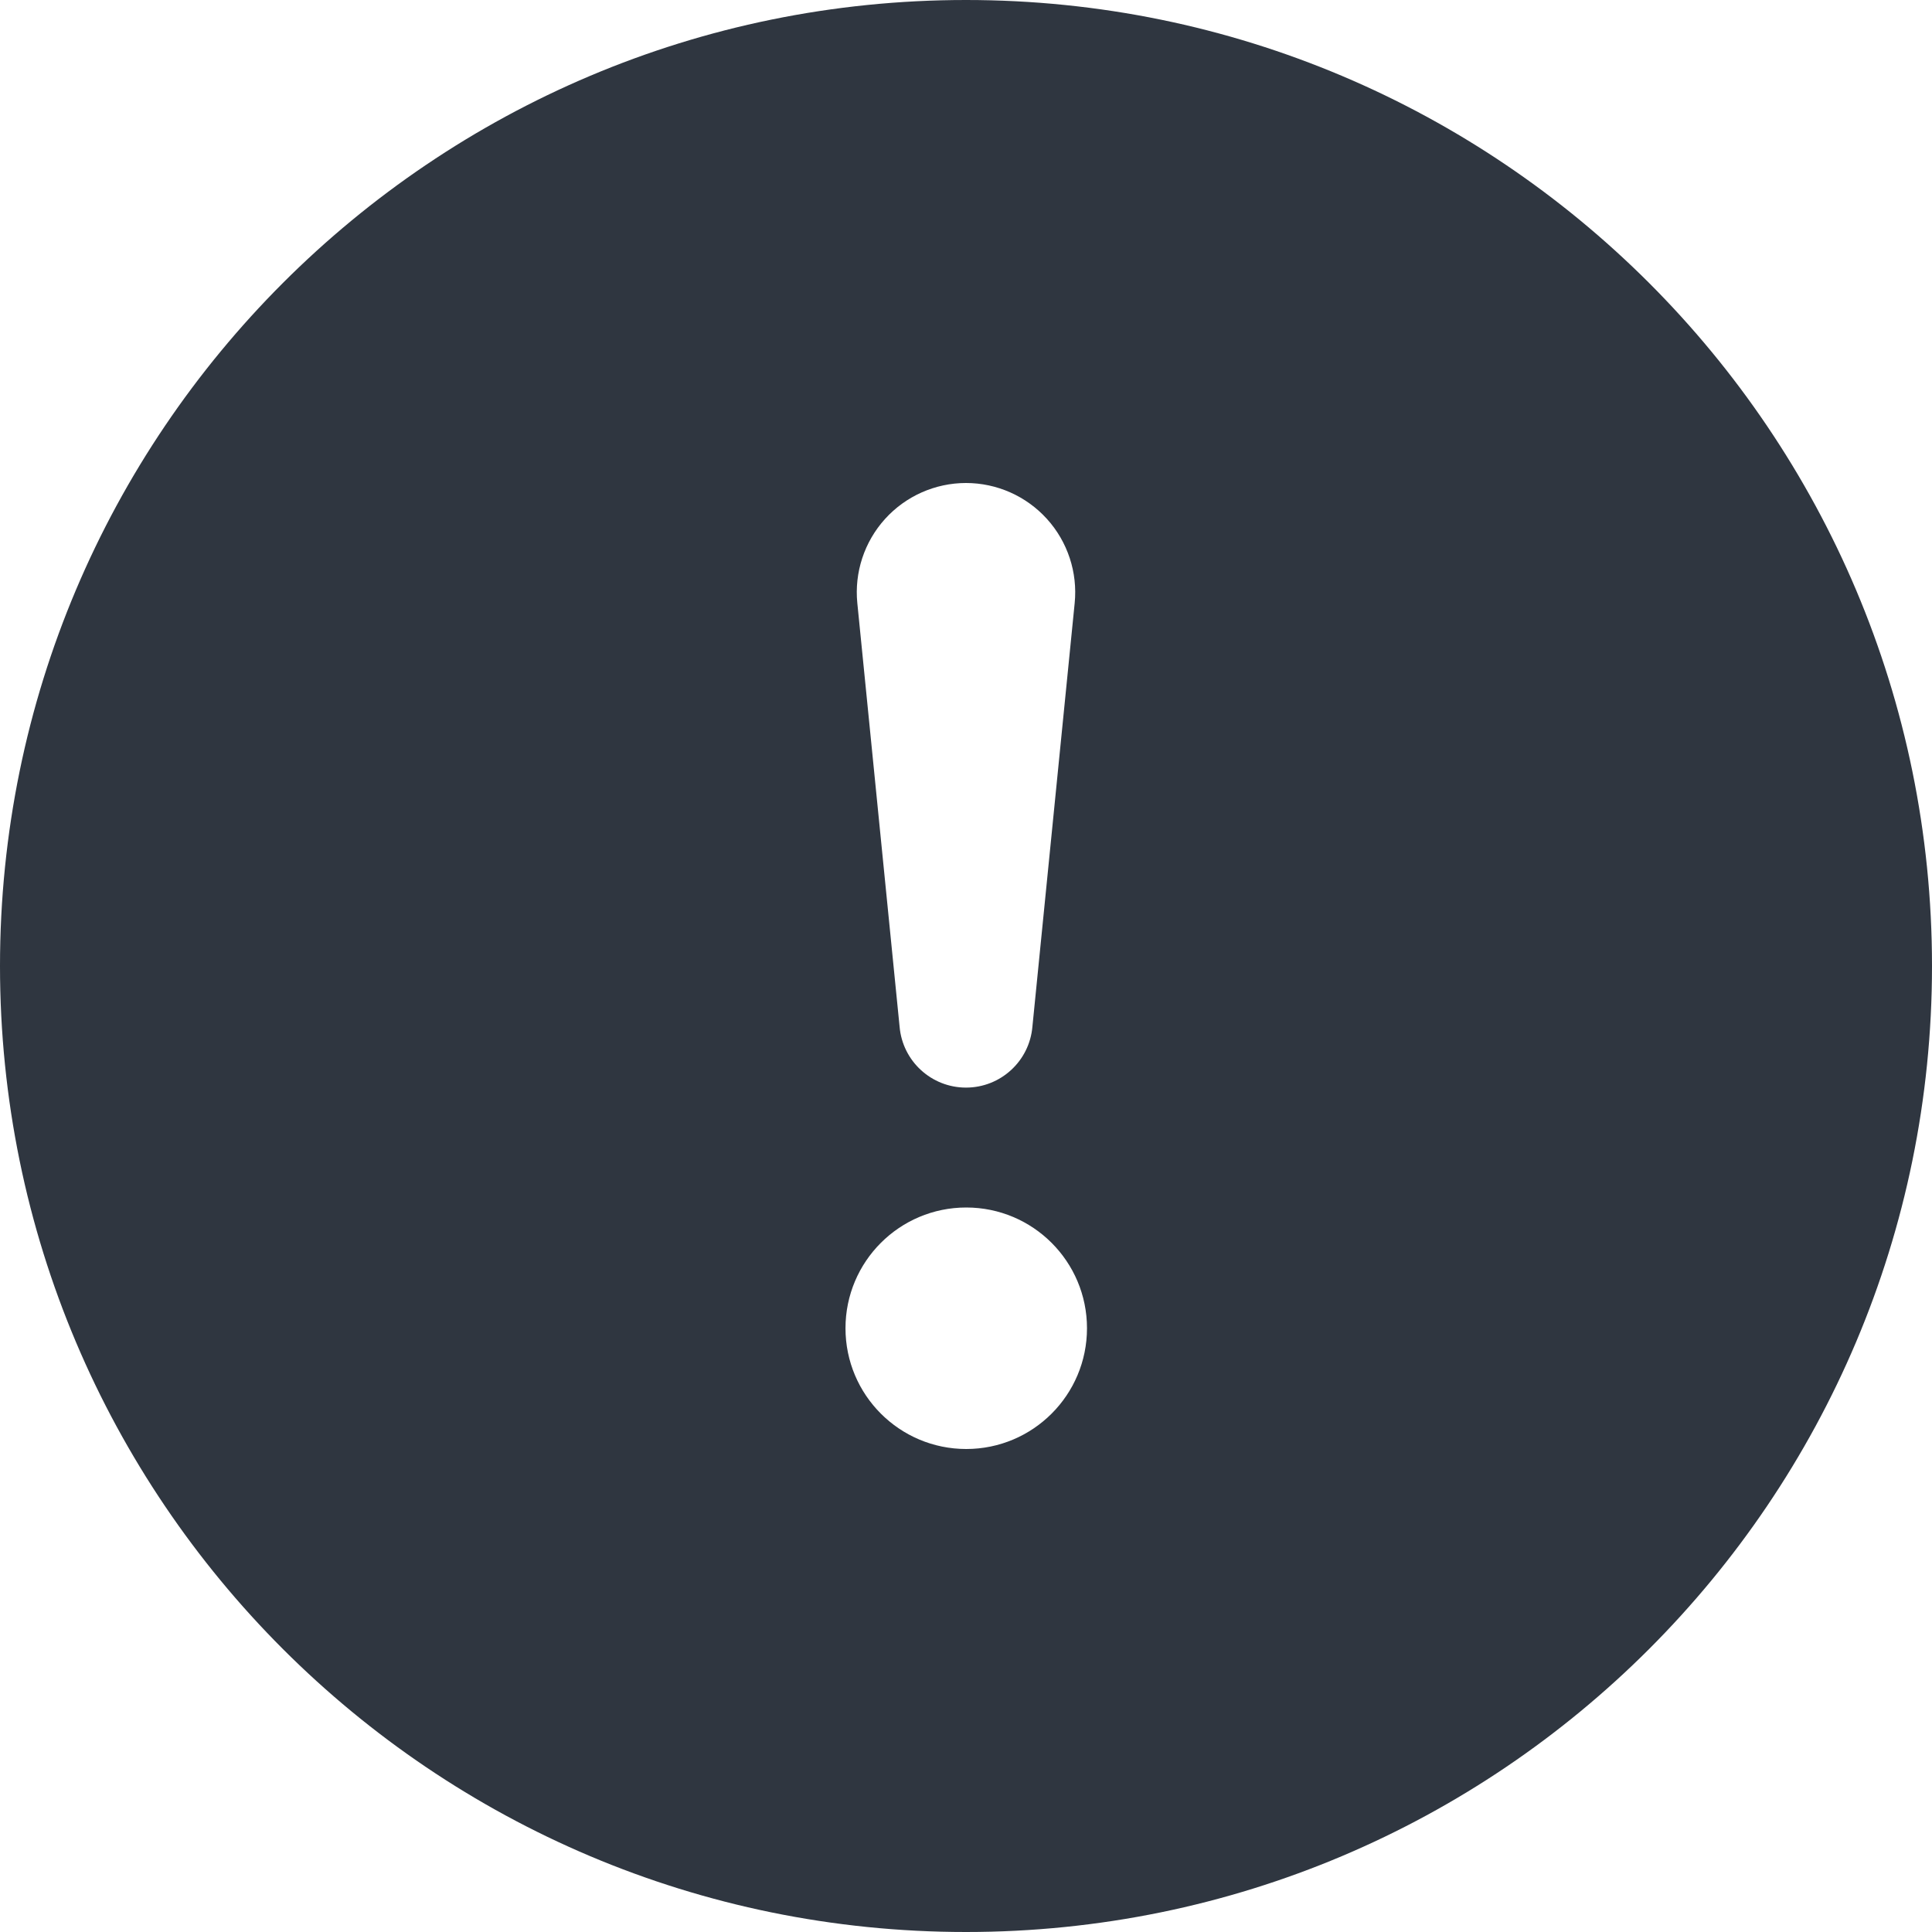
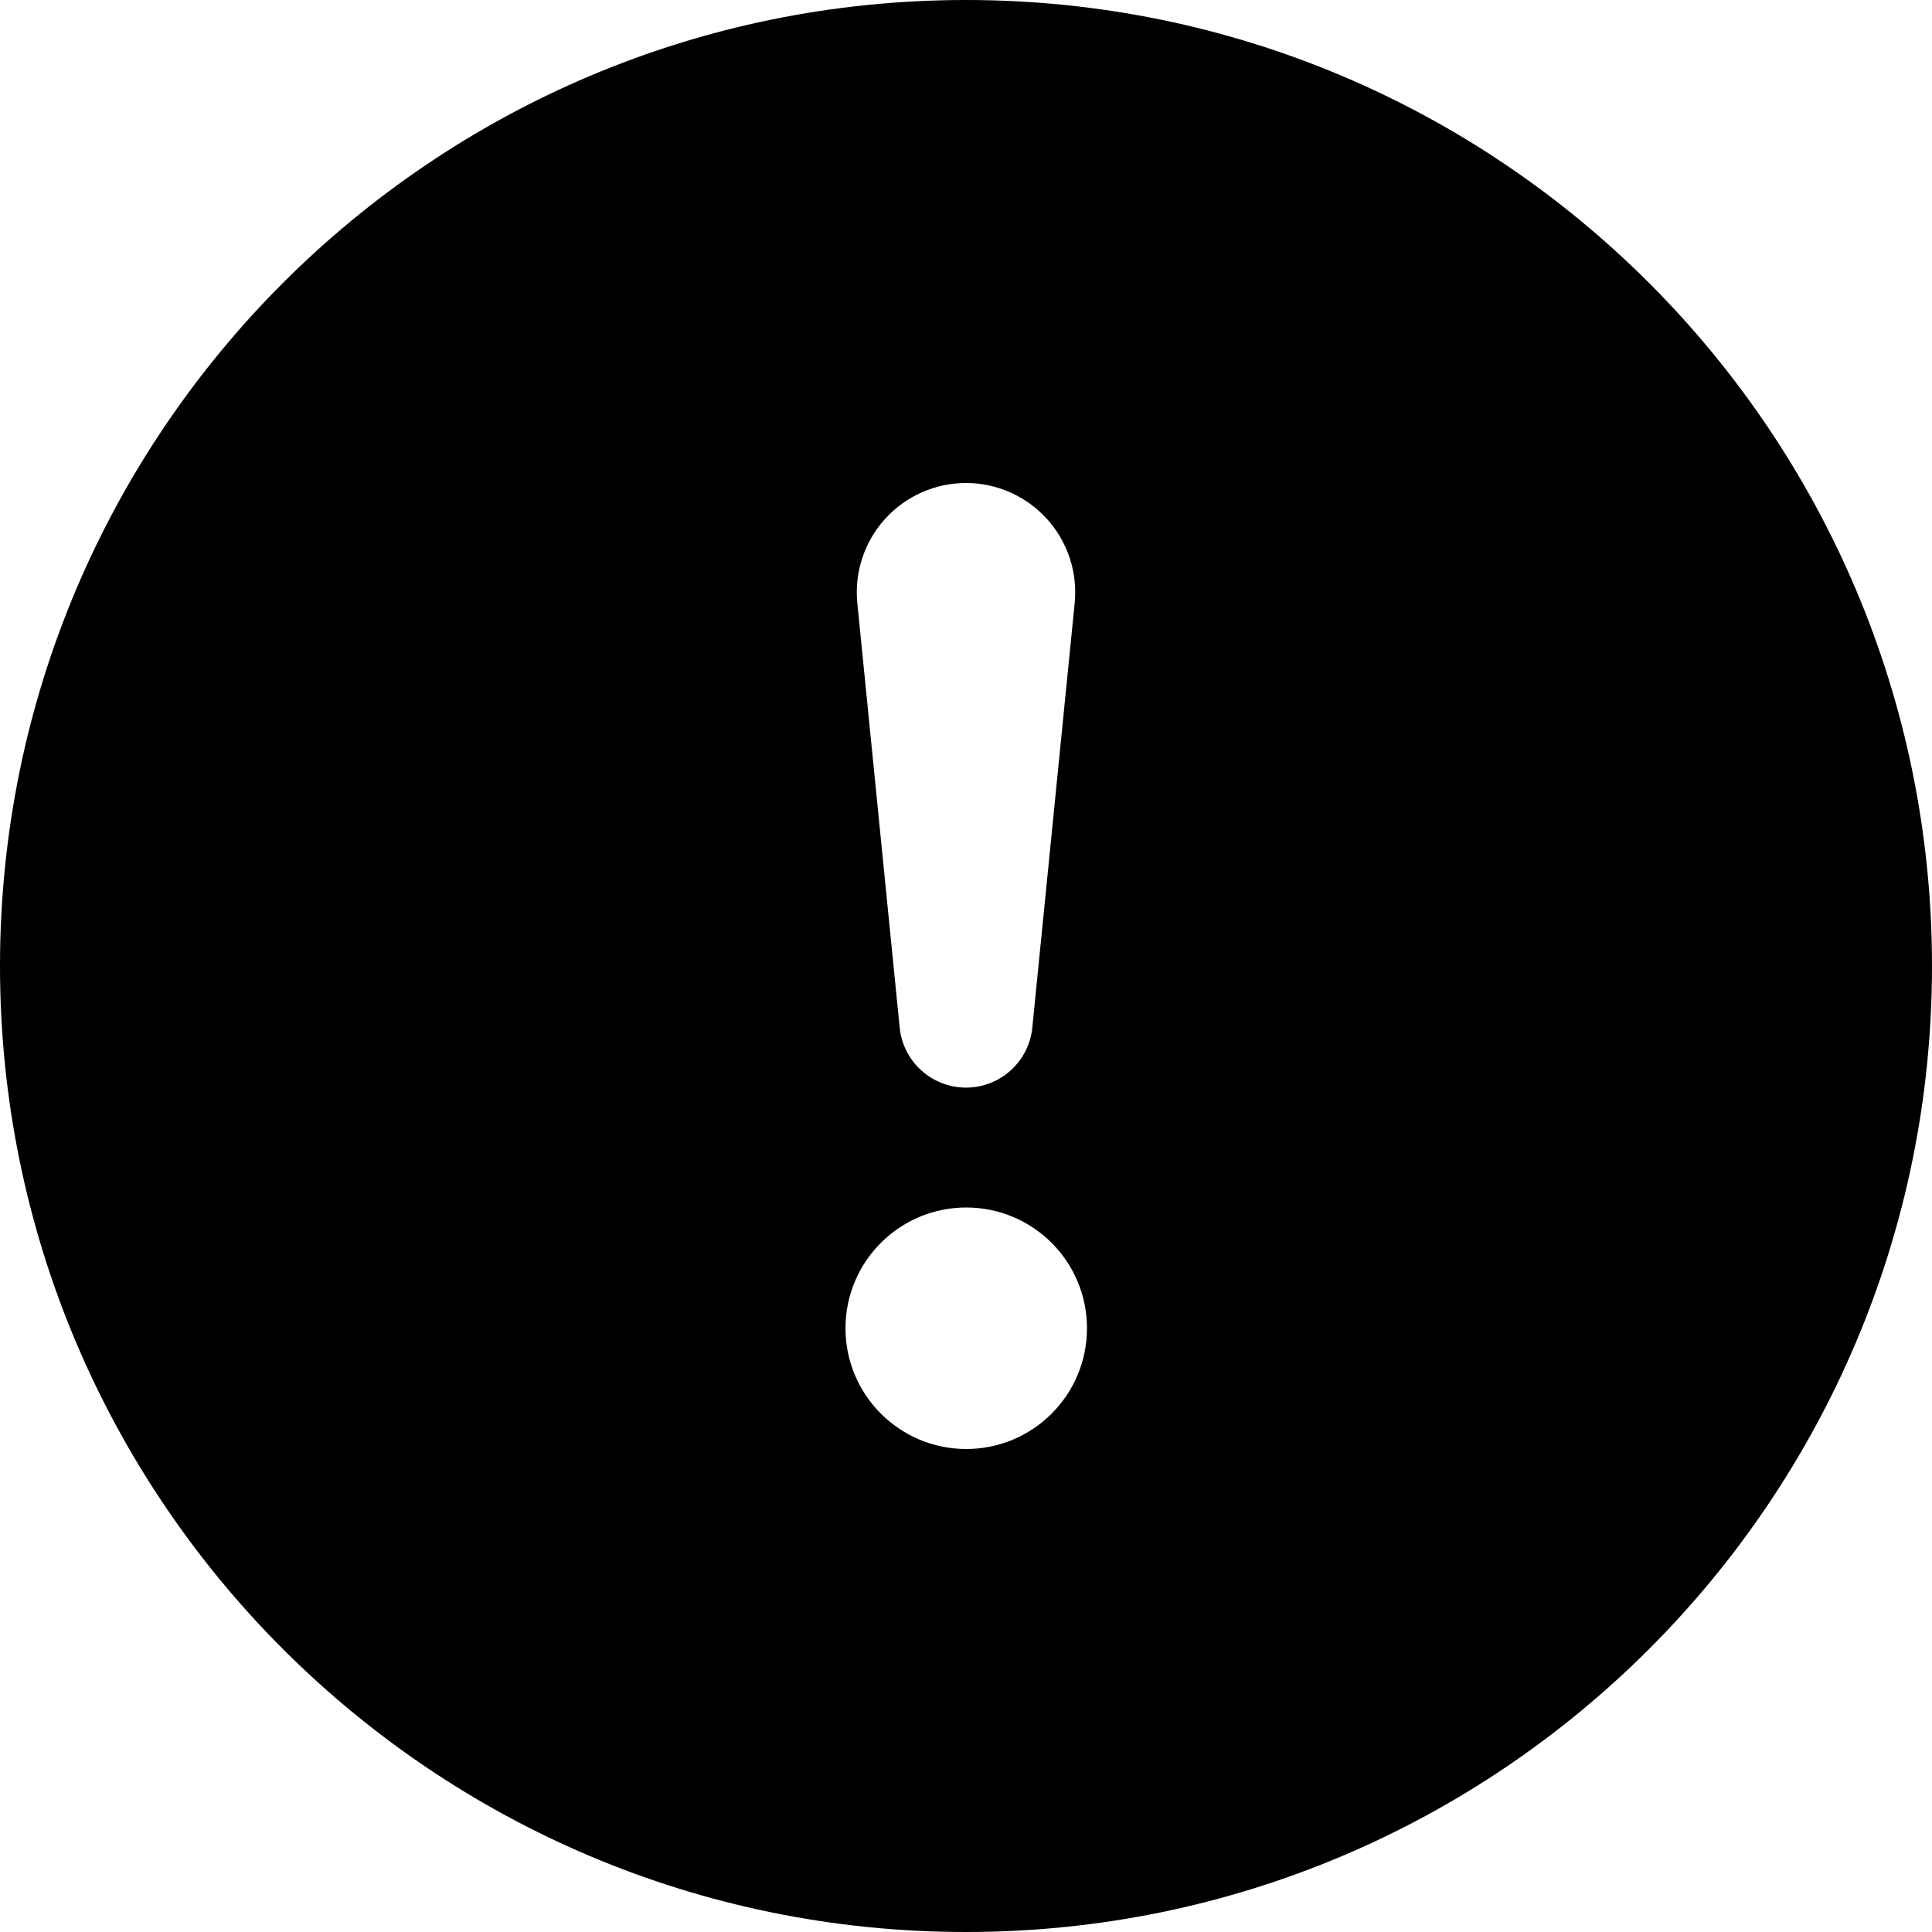
<svg xmlns="http://www.w3.org/2000/svg" width="18" height="18" fill="currentColor" class="bi bi-exclamation-circle-fill" viewBox="0 0 16 16">
  <style>
        * {
-             color: #2F3640;
+             color: #000000;
        }
    </style>
  <path d="M16 8A8 8 0 1 1 0 8a8 8 0 0 1 16 0zM8 4a.905.905 0 0 0-.9.995l.35 3.507a.552.552 0 0 0 1.1 0l.35-3.507A.905.905 0 0 0 8 4zm.002 6a1 1 0 1 0 0 2 1 1 0 0 0 0-2z" />
</svg>
